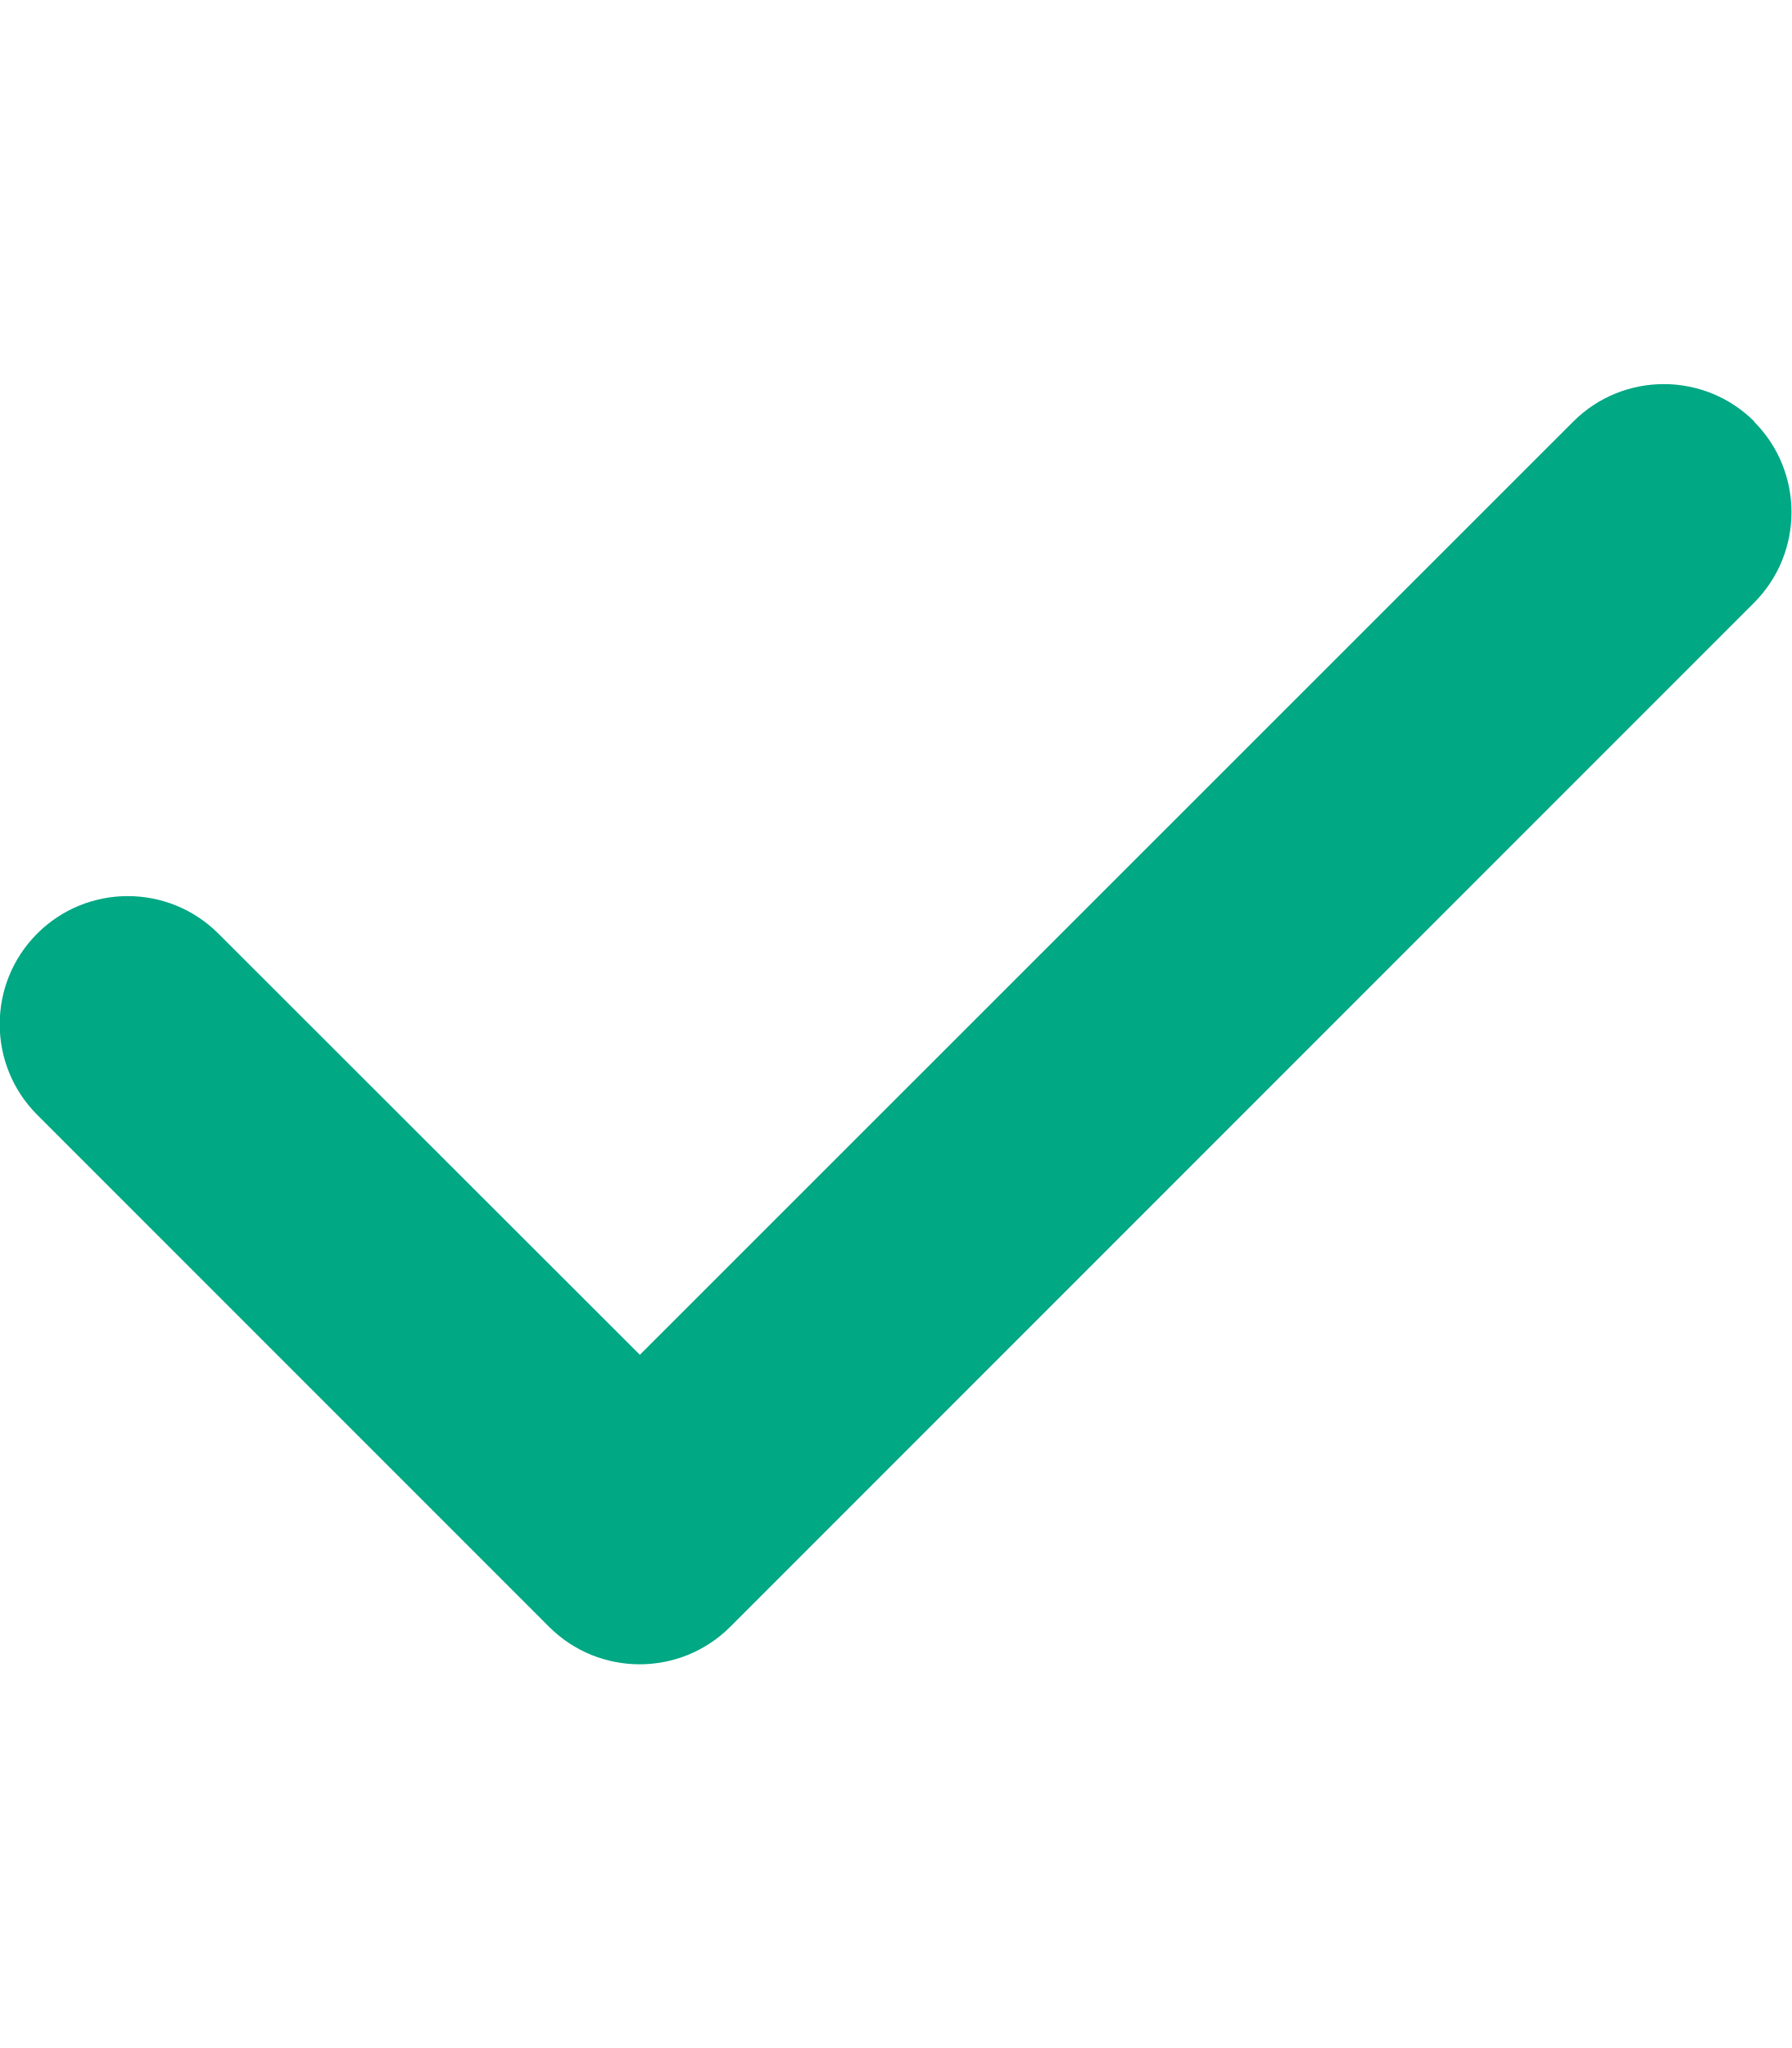
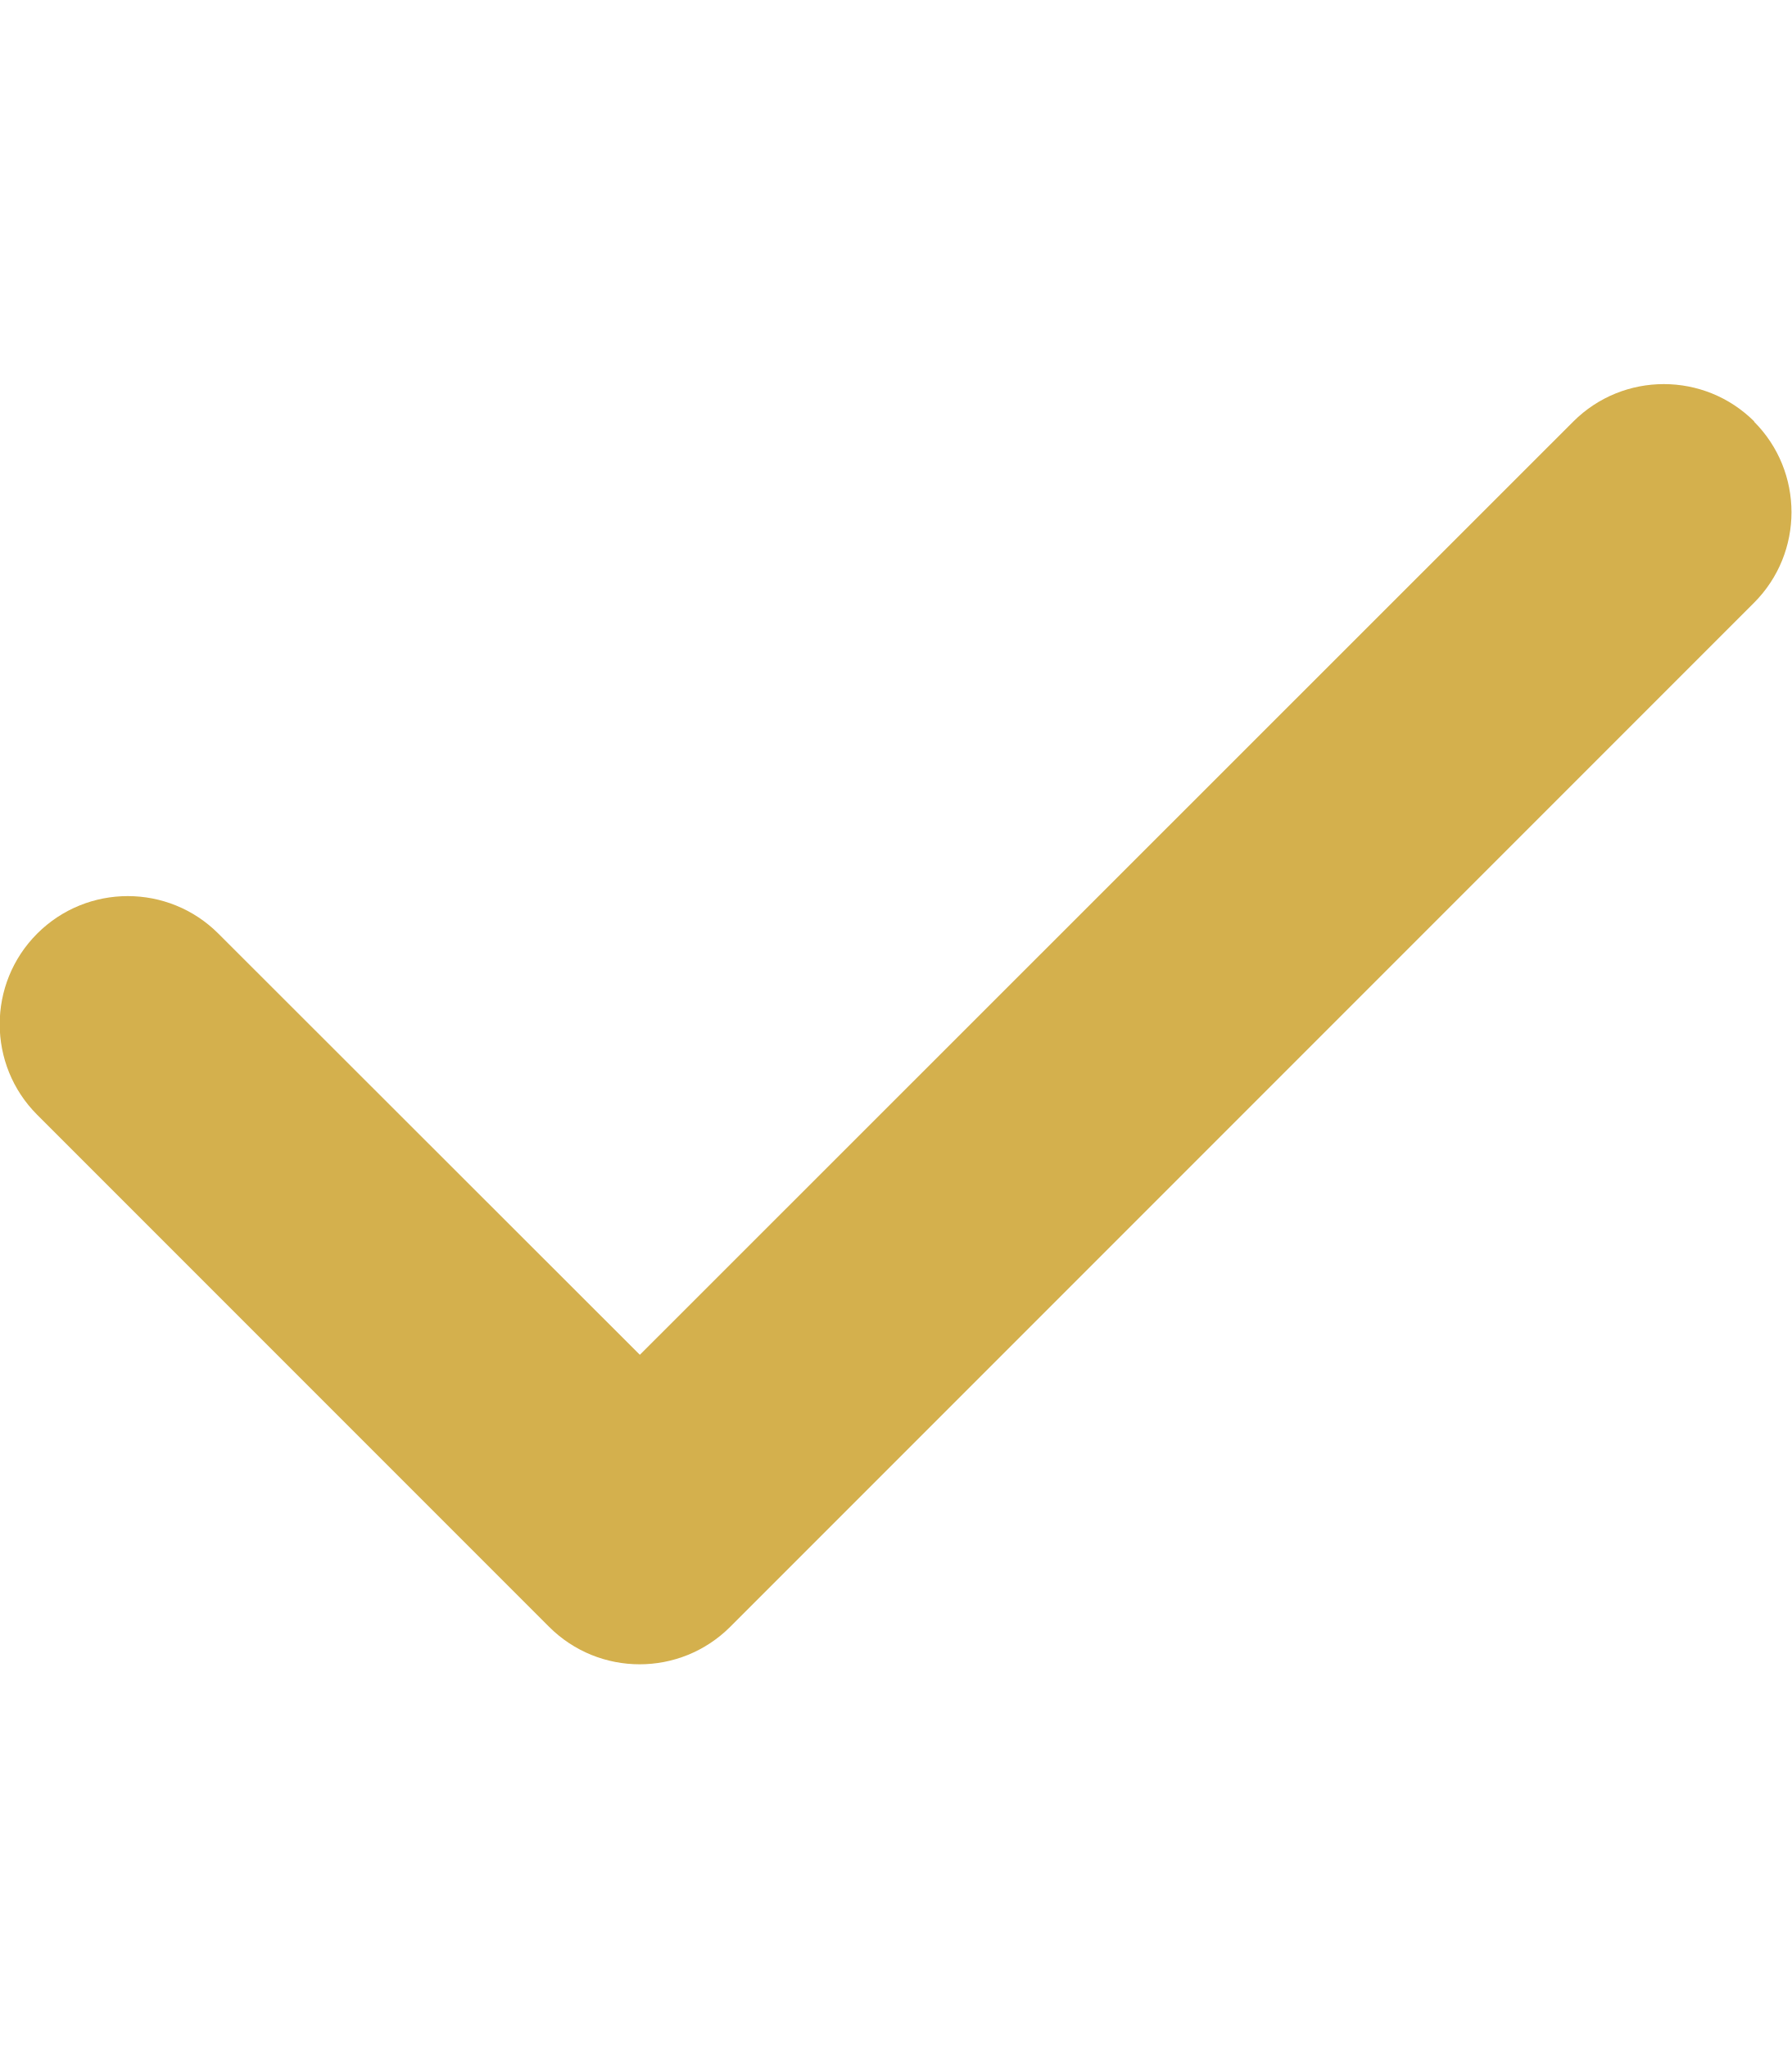
<svg xmlns="http://www.w3.org/2000/svg" viewBox="0 0 448 512">
-   <path fill="#00a884" d="M438.6 105.4c12.5 12.5 12.5 32.8 0 45.3l-256 256c-12.5 12.5-32.8 12.5-45.3 0l-128-128c-12.5-12.5-12.5-32.8 0-45.3s32.8-12.5 45.3 0L160 338.7 393.4 105.4c12.5-12.5 32.8-12.5 45.3 0z" />
+   <path fill="#d4b04d" d="M438.6 105.4c12.5 12.5 12.5 32.8 0 45.3l-256 256c-12.5 12.5-32.8 12.5-45.3 0l-128-128c-12.5-12.5-12.5-32.8 0-45.3s32.8-12.5 45.3 0L160 338.7 393.4 105.4c12.5-12.5 32.8-12.5 45.3 0z" />
</svg>
